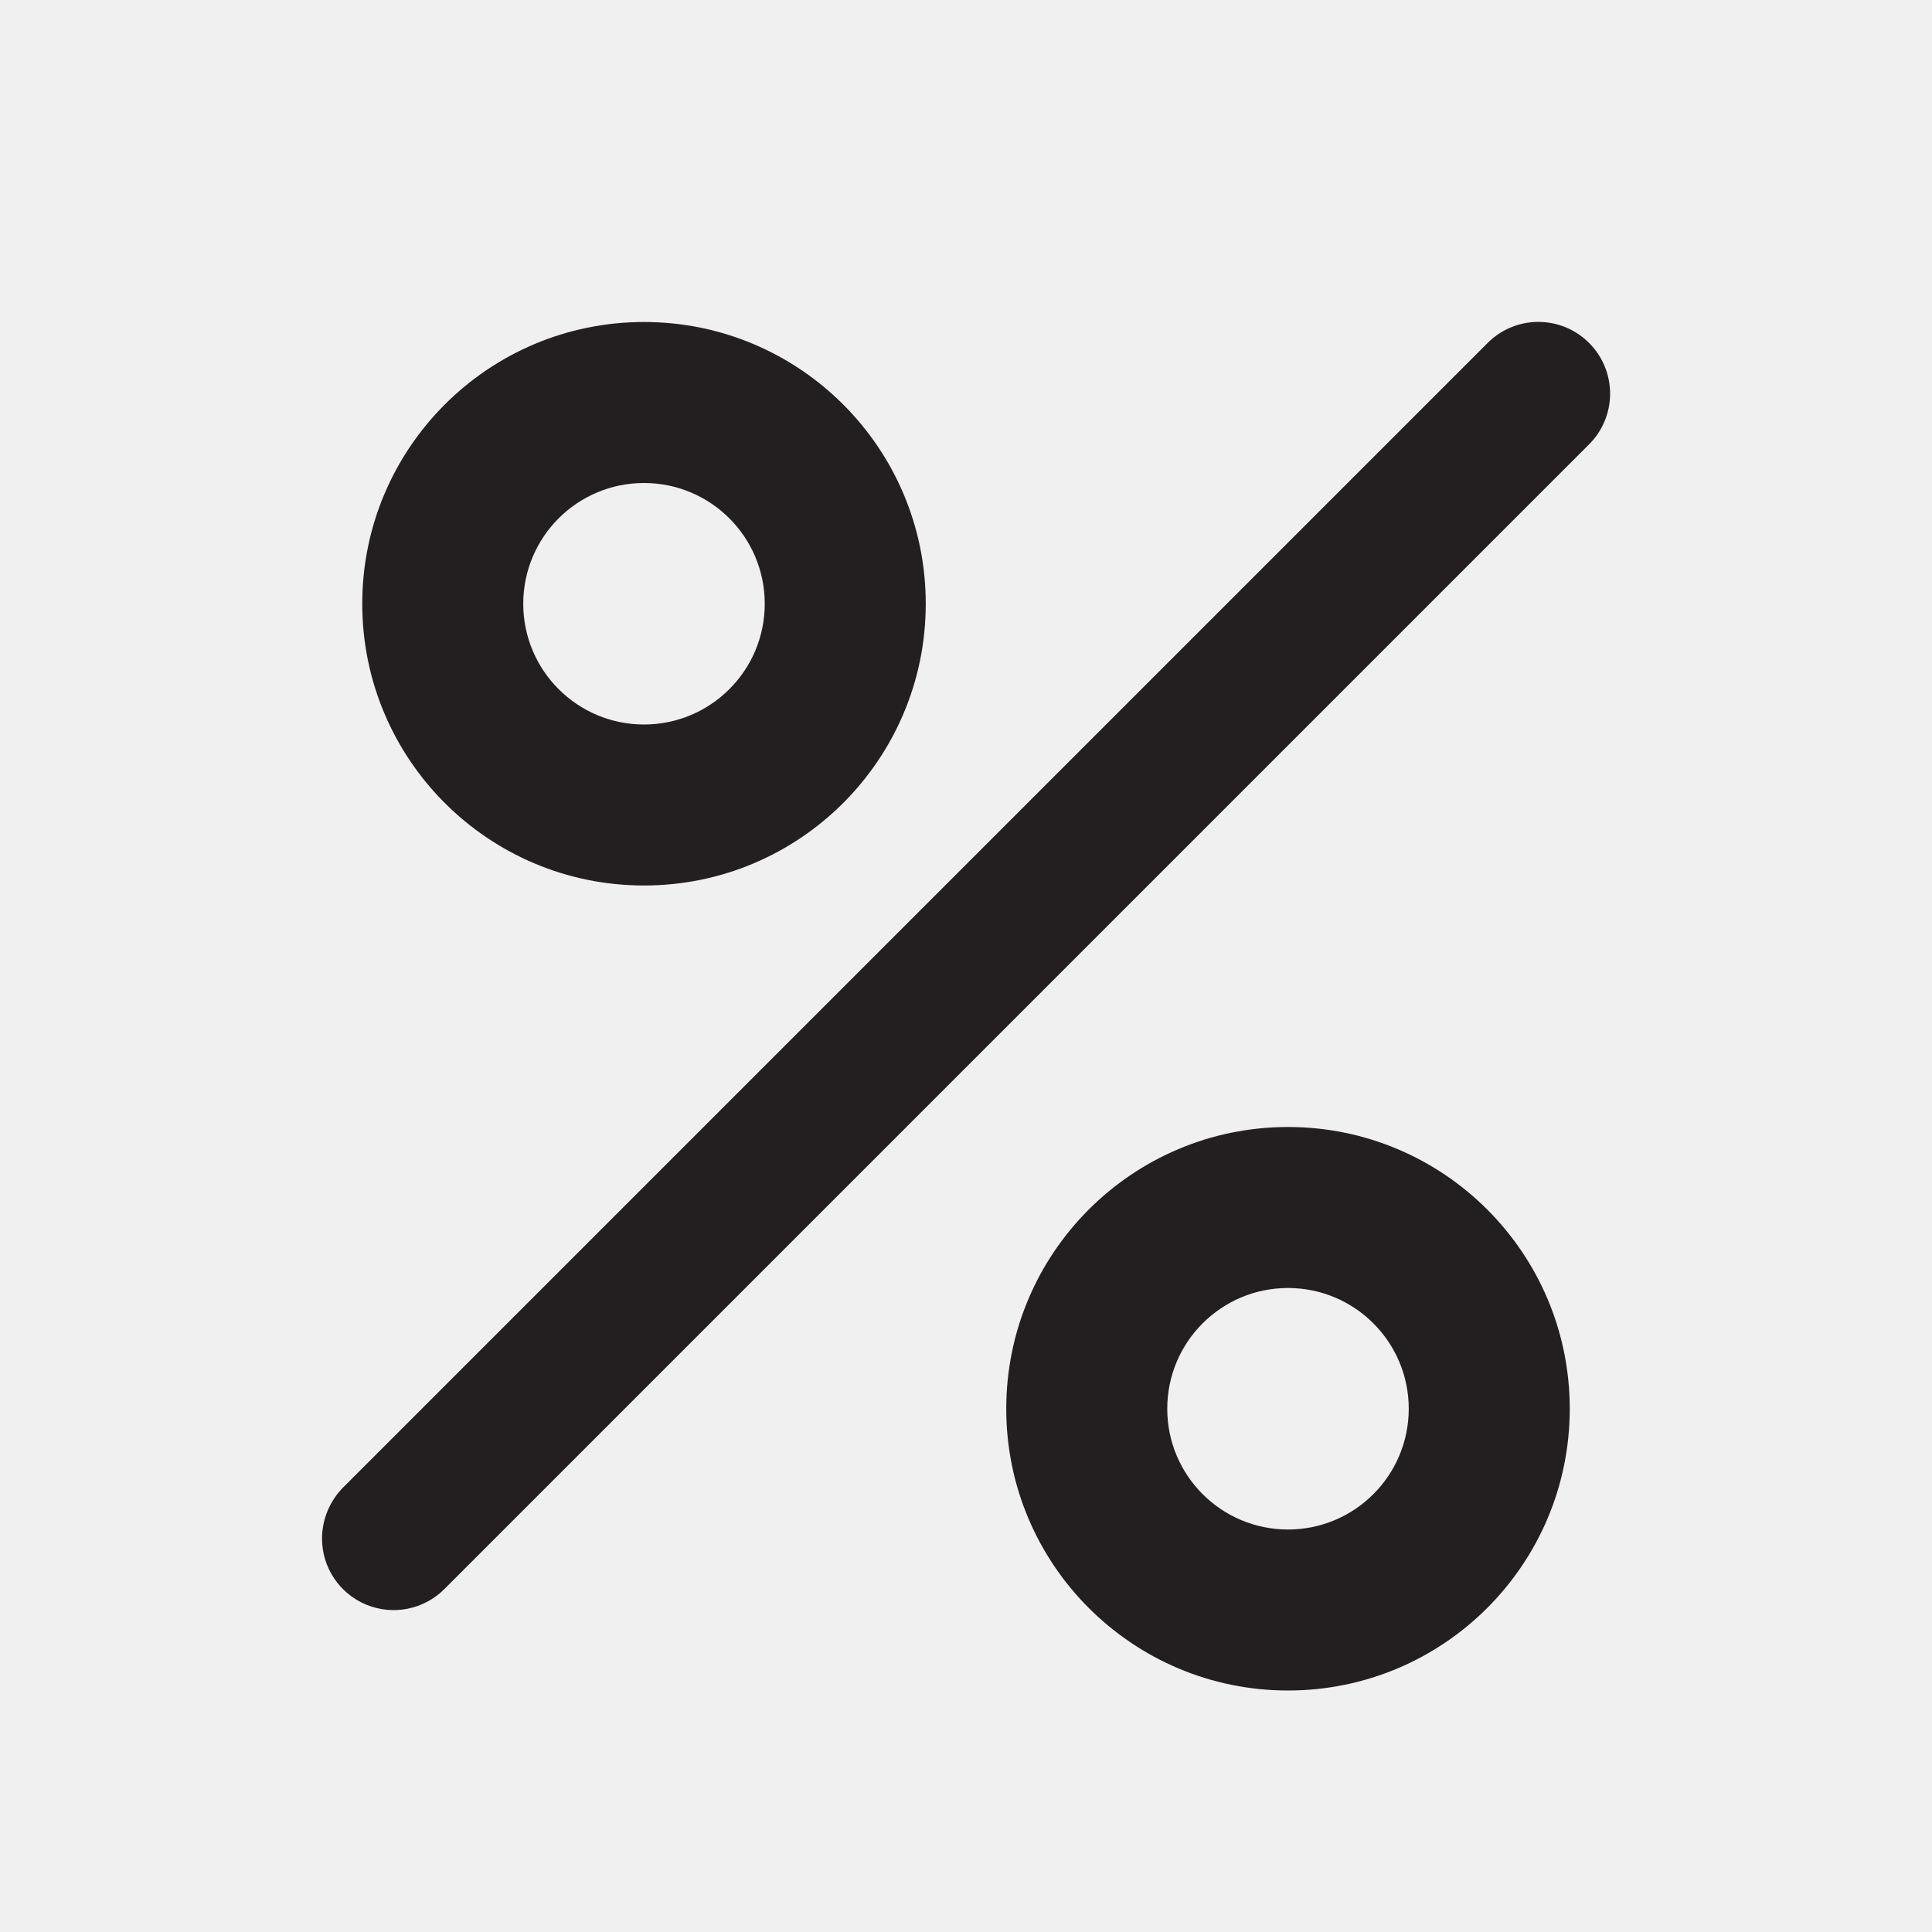
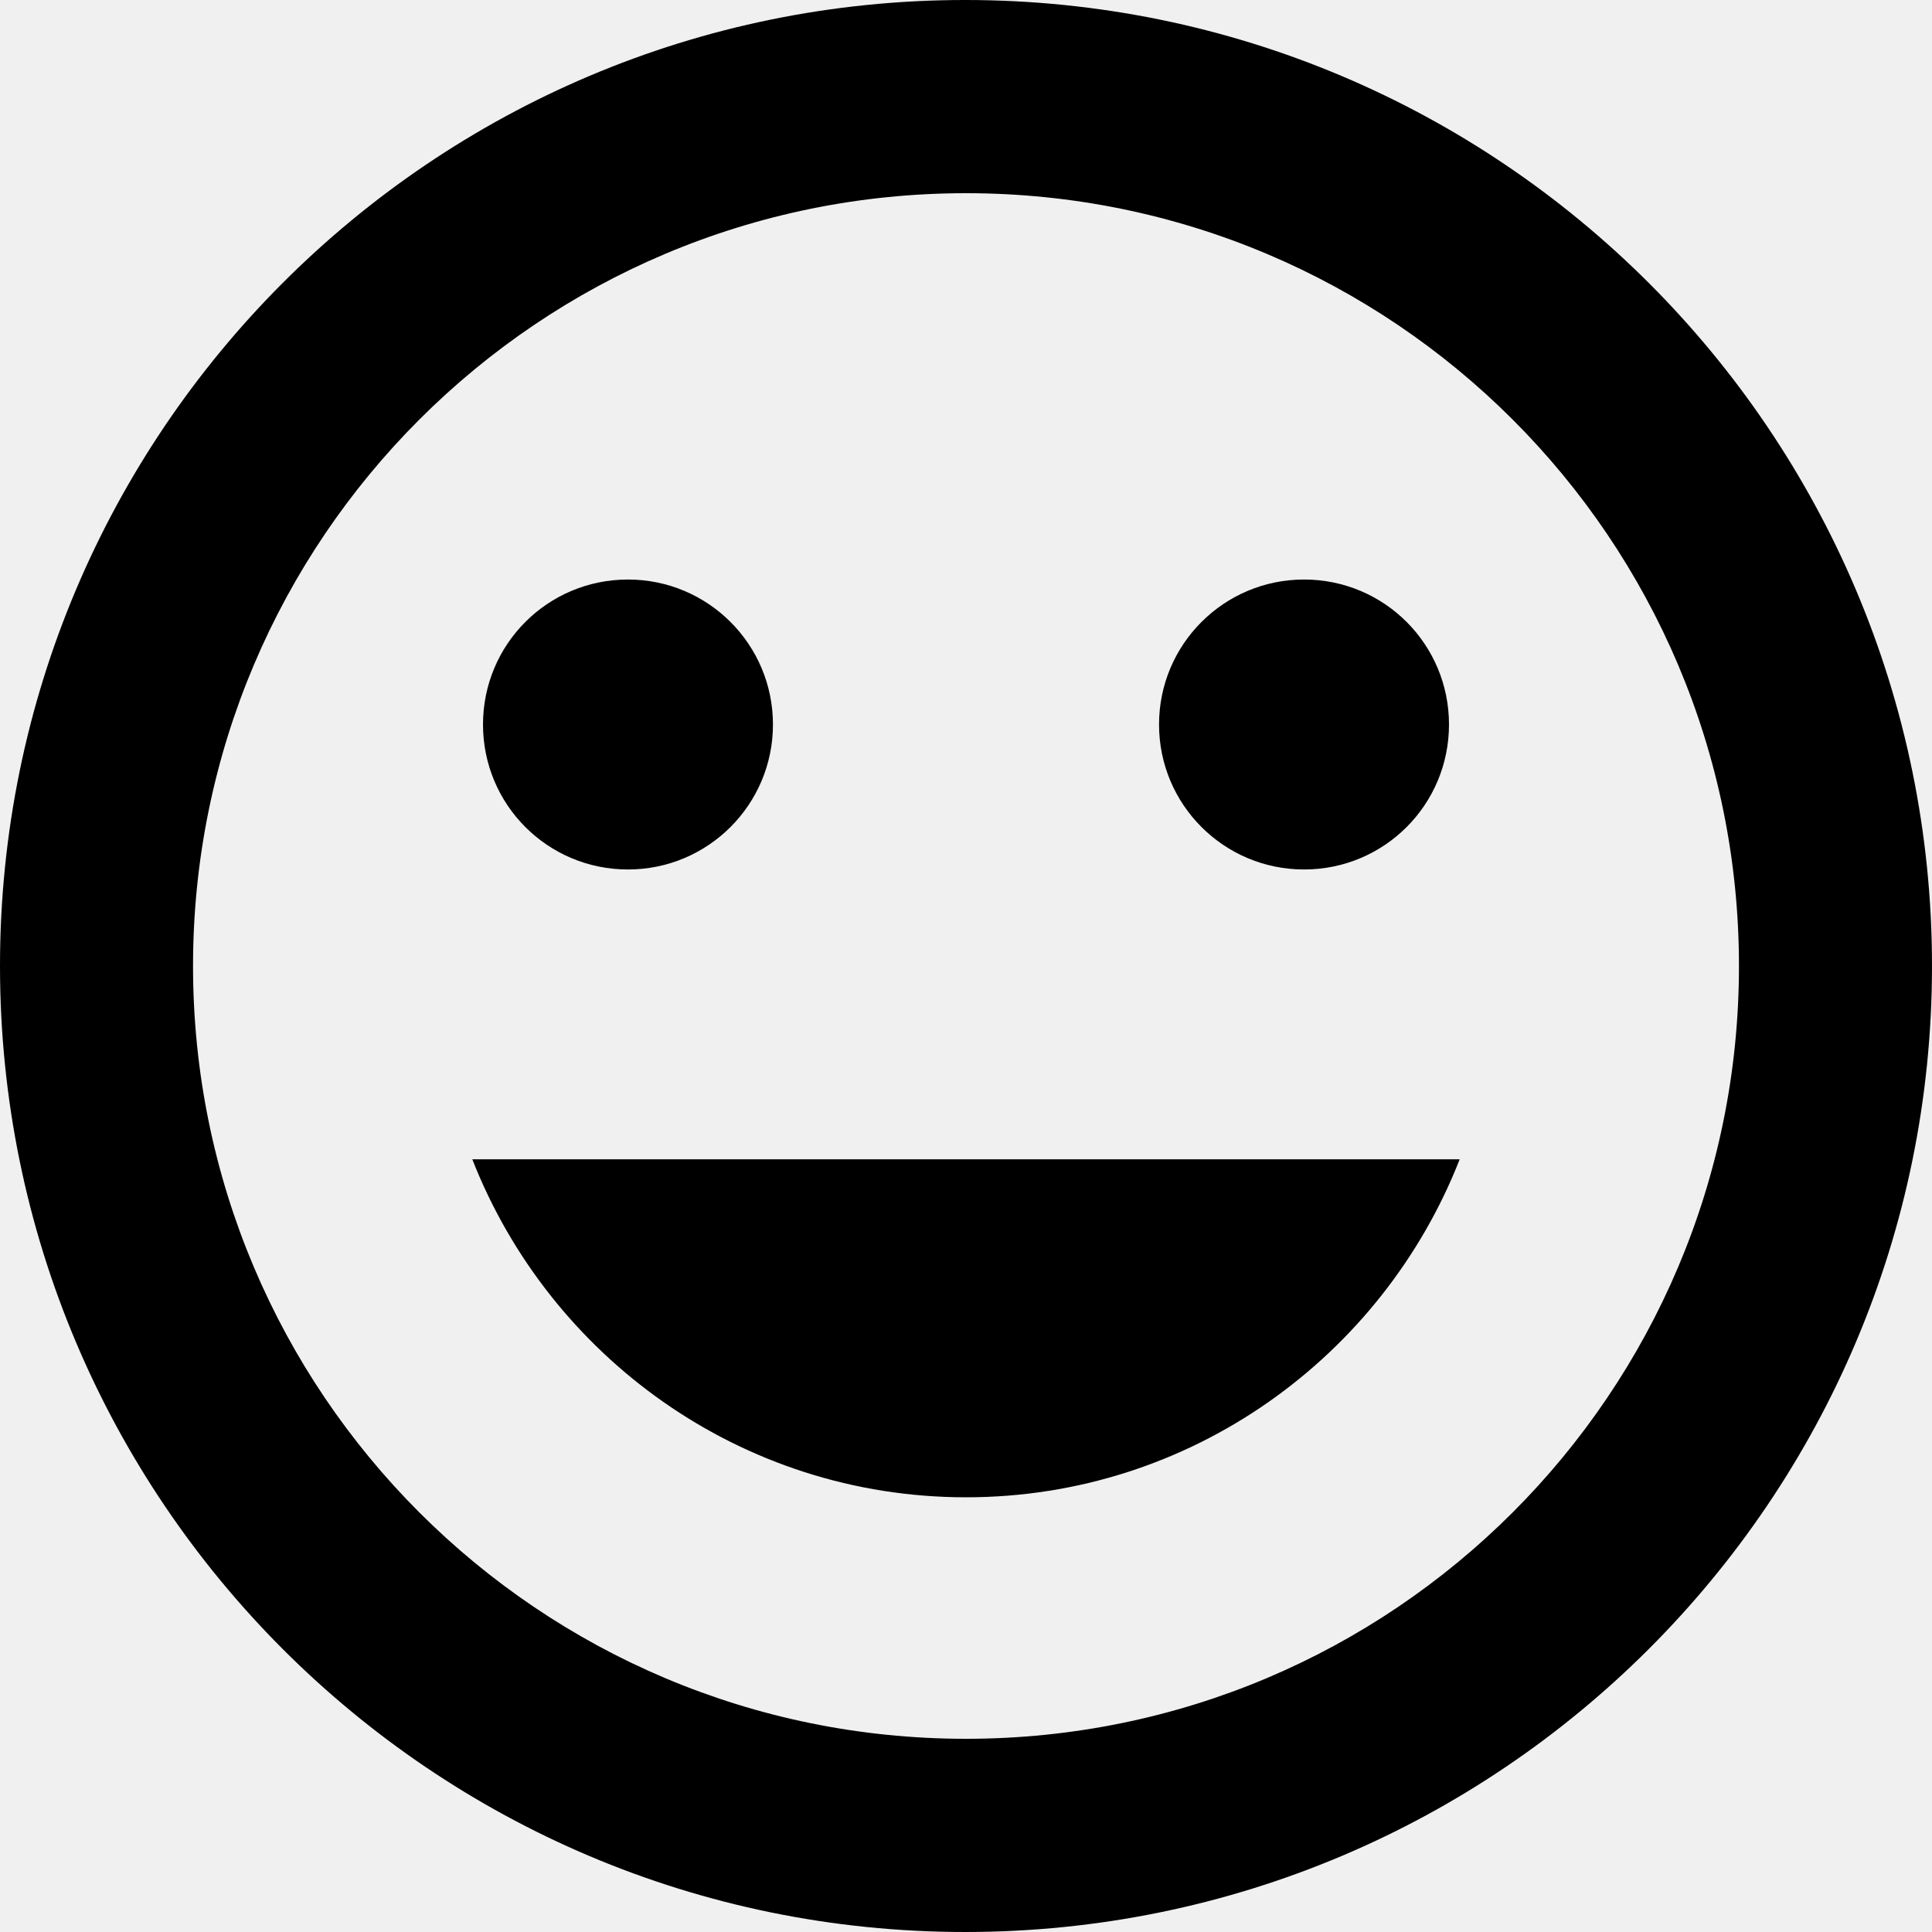
- <svg xmlns="http://www.w3.org/2000/svg" viewBox="0 0 24 24">
-   <defs>
-     <style>.cls-1{fill:#fff;opacity:0;}.cls-2{fill:#231f20;}</style>
-   </defs>
-   <g id="Layer_2" data-name="Layer 2">
-     <g id="percent">
-       <g id="percent-2" data-name="percent">
-         <rect class="cls-1" width="24" height="24" />
-         <path class="cls-2" d="M8,11A3.5,3.5,0,1,0,4.5,7.5,3.5,3.5,0,0,0,8,11ZM8,6A1.5,1.5,0,1,1,6.5,7.5,1.5,1.5,0,0,1,8,6Z" />
-         <path class="cls-2" d="M16,14a3.5,3.5,0,1,0,3.5,3.5A3.5,3.5,0,0,0,16,14Zm0,5a1.5,1.5,0,1,1,1.5-1.5A1.5,1.5,0,0,1,16,19Z" />
-         <path class="cls-2" d="M19.74,4.26a.89.89,0,0,0-1.26,0L4.26,18.48a.91.91,0,0,0-.26.63.89.89,0,0,0,1.52.63L19.74,5.52A.89.89,0,0,0,19.74,4.26Z" />
-       </g>
-     </g>
+ <svg xmlns="http://www.w3.org/2000/svg" version="1.1" id="Capa_1" x="0px" y="0px" viewBox="0 0 525.153 525.153" style="enable-background:new 0 0 525.153 525.153;" xml:space="preserve">
+   <g>
+     <path d="M262.357,0C117.393,0,0,117.634,0,262.576c0,144.92,117.393,262.576,262.357,262.576   c145.183,0,262.795-117.656,262.795-262.576C525.153,117.634,407.54,0,262.357,0z M262.576,472.637   c-116.037,0-210.105-93.98-210.105-210.061S146.539,52.515,262.576,52.515s210.105,93.98,210.105,210.061   S378.613,472.637,262.576,472.637z M354.456,236.341c21.838,0,39.408-17.614,39.408-39.408s-17.571-39.408-39.408-39.408   c-21.75,0-39.408,17.614-39.408,39.408S332.706,236.341,354.456,236.341z M170.696,236.341c21.75,0,39.408-17.615,39.408-39.408   s-17.658-39.408-39.408-39.408c-21.838,0-39.408,17.614-39.408,39.408S148.859,236.341,170.696,236.341z M262.576,406.993   c61.158,0,113.214-38.314,134.198-91.88H128.378C149.362,368.679,201.418,406.993,262.576,406.993z" />
  </g>
+   <g>
+ </g>
+   <g>
+ </g>
+   <g>
+ </g>
+   <g>
+ </g>
+   <g>
+ </g>
+   <g>
+ </g>
+   <g>
+ </g>
+   <g>
+ </g>
+   <g>
+ </g>
+   <g>
+ </g>
+   <g>
+ </g>
+   <g>
+ </g>
+   <g>
+ </g>
+   <g>
+ </g>
+   <g>
+ </g>
</svg>
